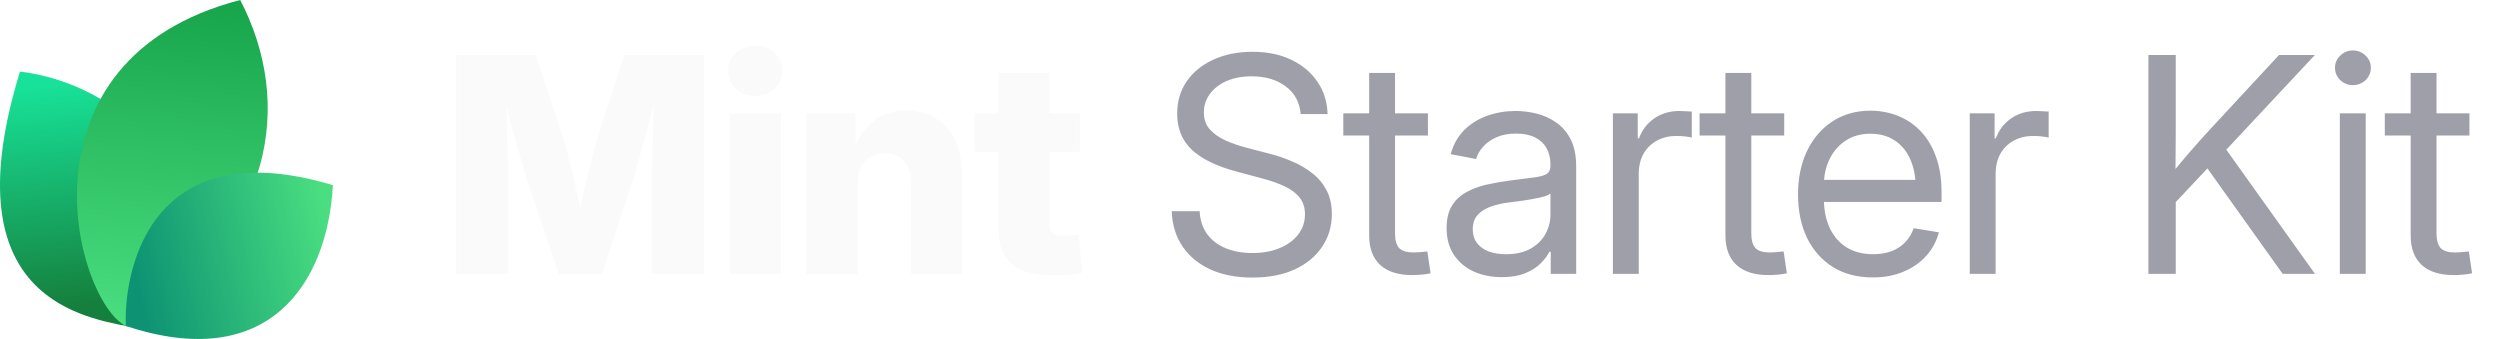
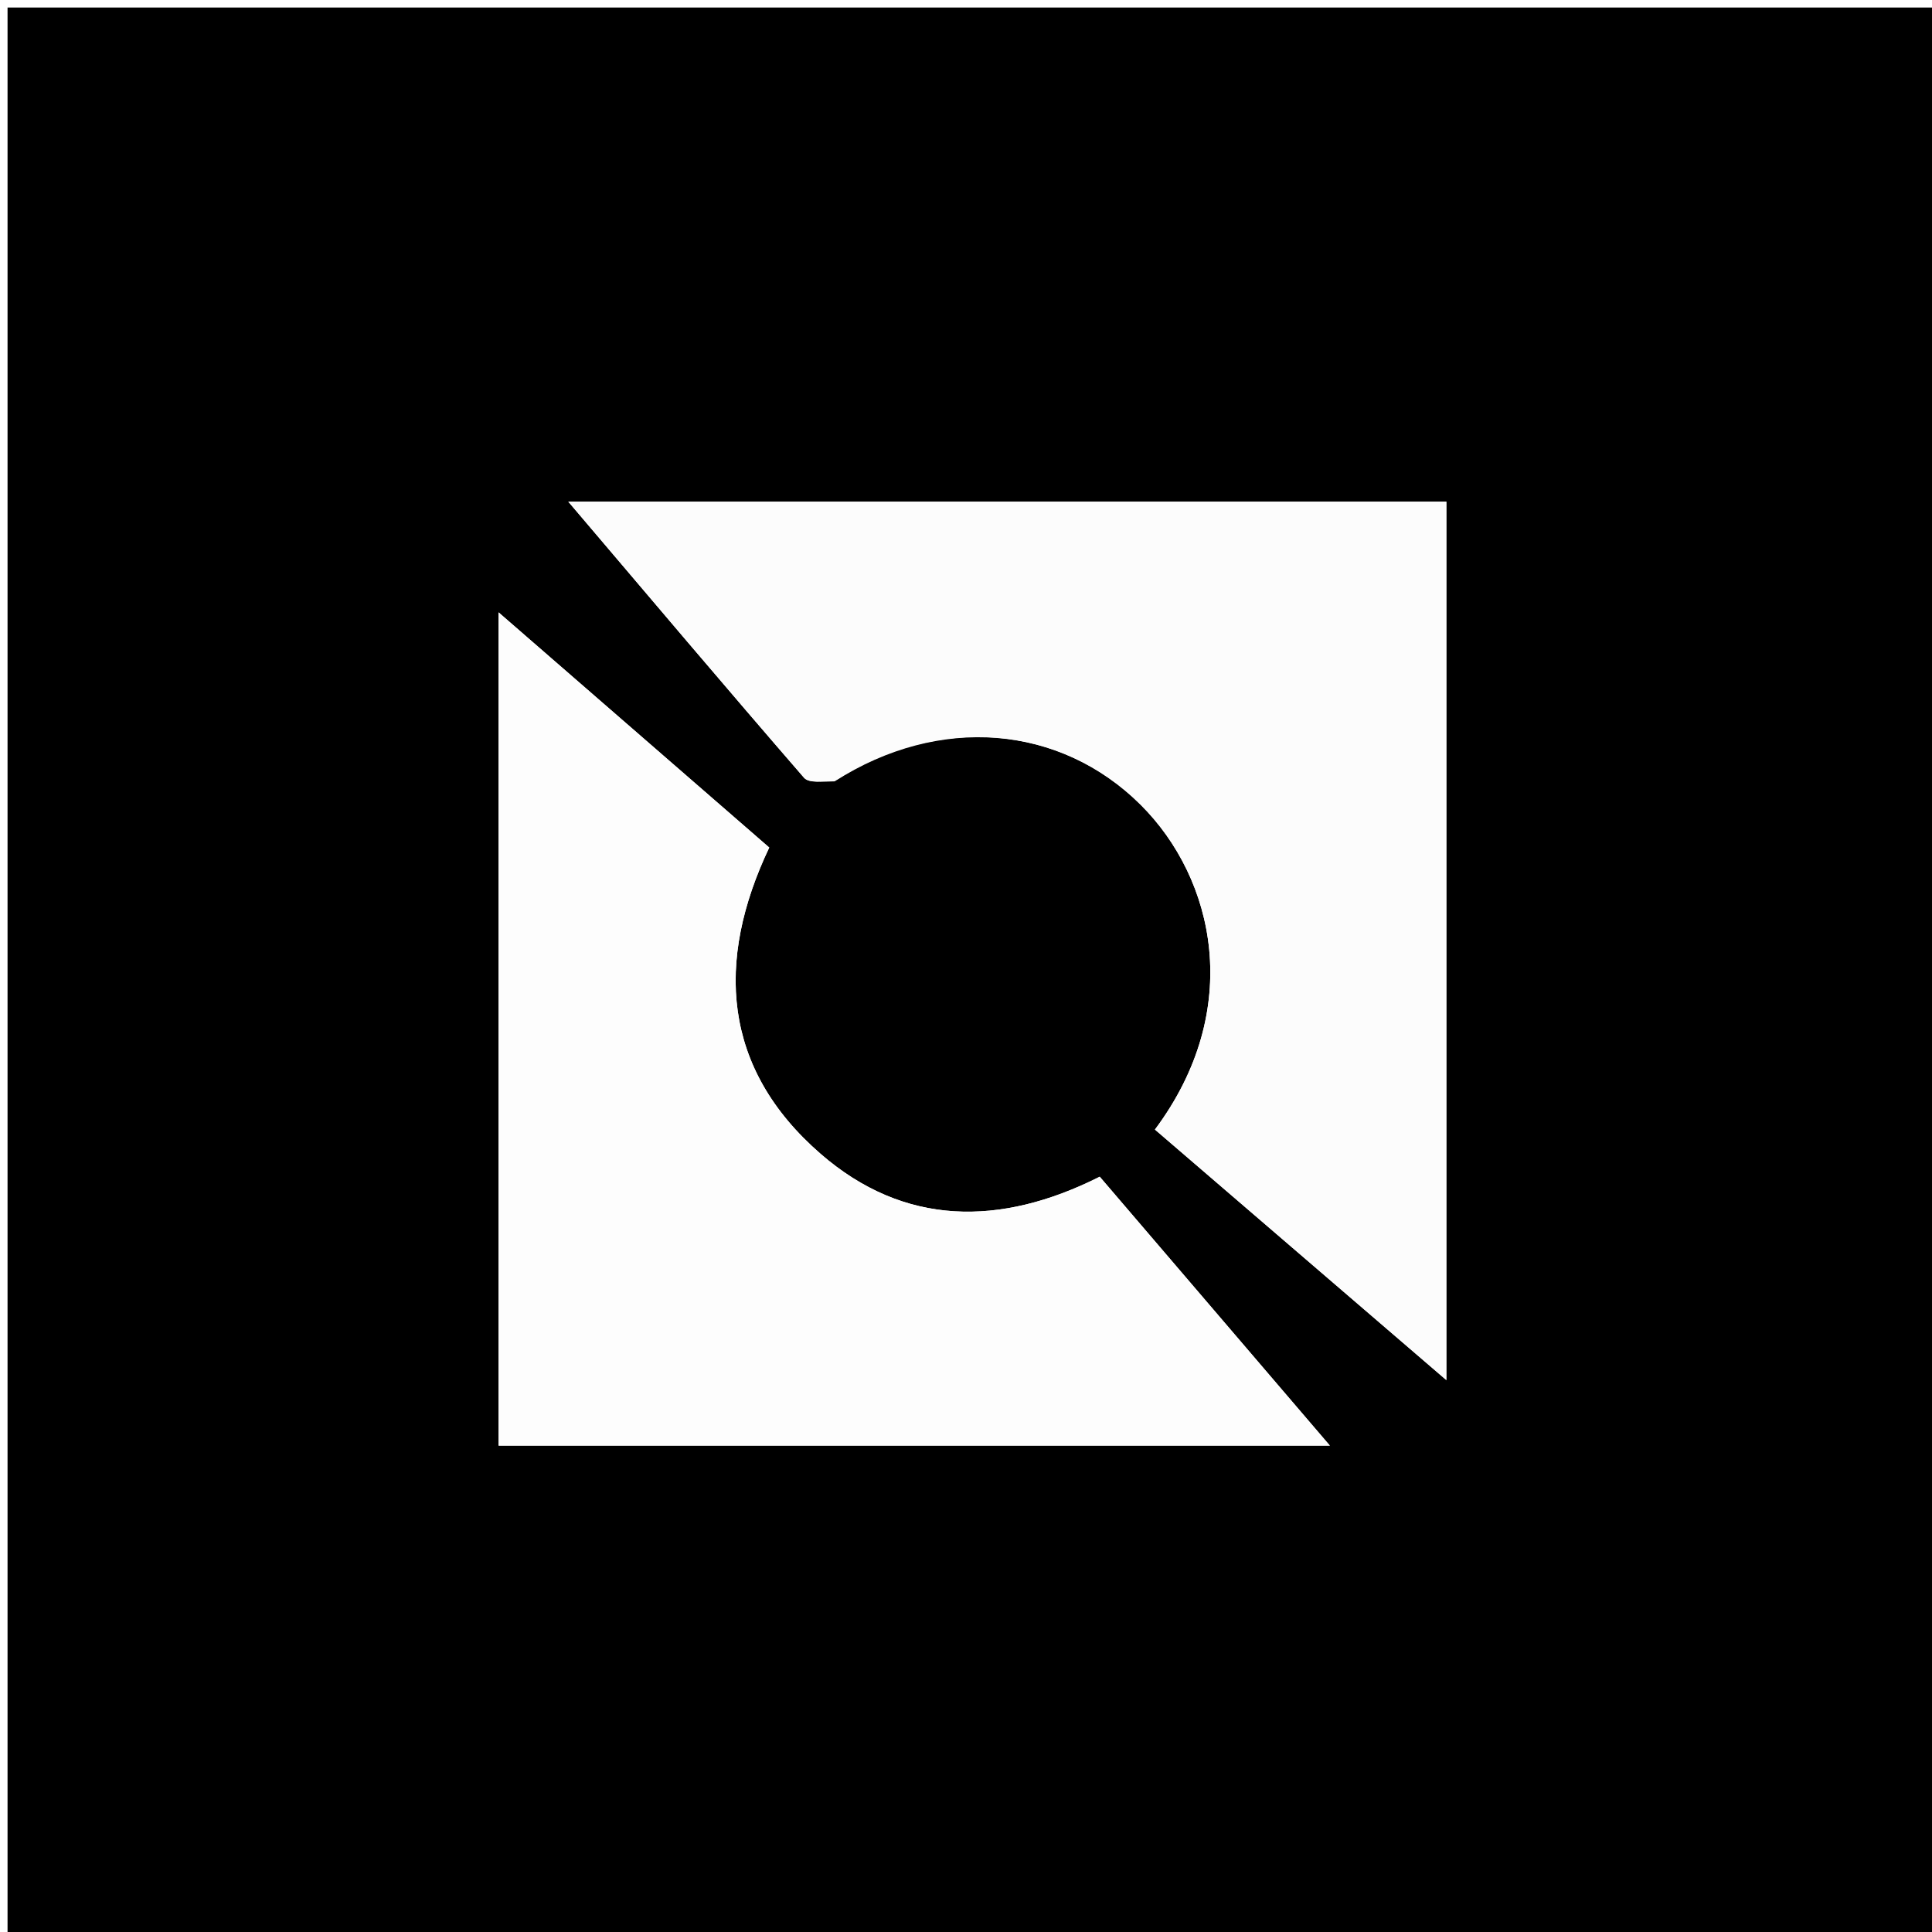
- <svg xmlns="http://www.w3.org/2000/svg" width="177" height="24" viewBox="0 0 177 24" fill="none">
-   <path d="M9.061 23.108C5.268 22.377 -3.391 20.627 1.417 5.064C9.634 6.099 16.973 14.064 9.061 23.108Z" fill="url(#paint0_linear_17557_2145)" />
-   <path d="M8.919 23.094C5.276 21.222 0.784 4.209 17.007 0C20.757 7.193 19.621 16.545 8.919 23.094Z" fill="url(#paint1_linear_17557_2145)" />
-   <path d="M8.914 23.079C8.735 19.882 10.159 9.085 23.57 13.111C23.181 20.123 18.984 26.418 8.914 23.079Z" fill="url(#paint2_linear_17557_2145)" />
-   <path d="M32.301 19.392V3.894H37.938L39.925 9.948C40.036 10.315 40.164 10.787 40.31 11.362C40.462 11.938 40.611 12.552 40.757 13.204C40.91 13.855 41.048 14.483 41.173 15.086C41.305 15.682 41.412 16.192 41.495 16.615H40.695C40.771 16.192 40.871 15.682 40.996 15.086C41.128 14.49 41.267 13.866 41.412 13.214C41.565 12.562 41.714 11.948 41.86 11.373C42.005 10.79 42.133 10.315 42.244 9.948L44.2 3.894H49.848V19.392H46.166V12.704C46.166 12.357 46.173 11.917 46.187 11.383C46.2 10.849 46.214 10.27 46.228 9.646C46.249 9.022 46.266 8.391 46.28 7.753C46.301 7.115 46.311 6.519 46.311 5.964H46.623C46.485 6.561 46.332 7.181 46.166 7.826C45.999 8.471 45.833 9.102 45.666 9.719C45.507 10.336 45.351 10.901 45.198 11.414C45.053 11.928 44.928 12.357 44.824 12.704L42.608 19.392H39.561L37.314 12.704C37.203 12.357 37.072 11.928 36.919 11.414C36.773 10.901 36.614 10.34 36.441 9.729C36.274 9.112 36.104 8.481 35.931 7.836C35.764 7.192 35.608 6.567 35.463 5.964H35.827C35.834 6.512 35.844 7.105 35.858 7.743C35.872 8.374 35.886 9.005 35.9 9.636C35.92 10.26 35.938 10.839 35.952 11.373C35.965 11.907 35.972 12.351 35.972 12.704V19.392H32.301ZM51.668 19.392V8.024H55.288V19.392H51.668ZM53.468 6.786C52.927 6.786 52.473 6.616 52.105 6.276C51.738 5.93 51.554 5.507 51.554 5.007C51.554 4.508 51.738 4.088 52.105 3.749C52.473 3.409 52.927 3.239 53.468 3.239C54.009 3.239 54.463 3.409 54.83 3.749C55.198 4.082 55.382 4.501 55.382 5.007C55.382 5.507 55.198 5.93 54.83 6.276C54.463 6.616 54.009 6.786 53.468 6.786ZM60.708 13.027V19.392H57.088V8.024H60.551L60.593 10.967H60.281C60.593 10.024 61.061 9.268 61.685 8.7C62.309 8.124 63.138 7.836 64.171 7.836C64.975 7.836 65.672 8.017 66.262 8.377C66.851 8.731 67.302 9.234 67.614 9.885C67.933 10.537 68.092 11.307 68.092 12.194V19.392H64.483V12.912C64.483 12.26 64.32 11.754 63.994 11.394C63.675 11.033 63.221 10.853 62.632 10.853C62.25 10.853 61.914 10.936 61.623 11.102C61.332 11.269 61.106 11.515 60.947 11.841C60.787 12.16 60.708 12.555 60.708 13.027ZM76.456 8.024V10.749H69.008V8.024H76.456ZM70.683 5.163H74.292V15.783C74.292 16.102 74.361 16.334 74.5 16.48C74.646 16.625 74.899 16.698 75.259 16.698C75.405 16.698 75.596 16.688 75.831 16.667C76.074 16.646 76.251 16.629 76.362 16.615L76.632 19.309C76.313 19.378 75.963 19.427 75.582 19.455C75.207 19.482 74.836 19.496 74.469 19.496C73.2 19.496 72.25 19.222 71.619 18.674C70.995 18.127 70.683 17.308 70.683 16.22V5.163Z" fill="#FAFAFA" />
-   <path d="M88.667 19.652C87.523 19.652 86.528 19.458 85.682 19.07C84.843 18.681 84.188 18.137 83.716 17.437C83.245 16.736 82.992 15.908 82.957 14.951H84.933C84.968 15.596 85.148 16.14 85.474 16.584C85.8 17.021 86.24 17.354 86.795 17.582C87.35 17.804 87.974 17.915 88.667 17.915C89.388 17.915 90.026 17.801 90.581 17.572C91.143 17.343 91.583 17.024 91.902 16.615C92.228 16.199 92.391 15.717 92.391 15.169C92.391 14.698 92.266 14.306 92.017 13.994C91.767 13.675 91.413 13.408 90.956 13.193C90.498 12.978 89.954 12.787 89.323 12.621L87.502 12.132C86.123 11.765 85.082 11.255 84.382 10.603C83.689 9.944 83.342 9.095 83.342 8.055C83.342 7.174 83.571 6.404 84.028 5.746C84.486 5.087 85.117 4.577 85.921 4.217C86.726 3.849 87.645 3.666 88.678 3.666C89.718 3.666 90.63 3.853 91.413 4.227C92.204 4.602 92.824 5.122 93.275 5.787C93.726 6.446 93.965 7.209 93.993 8.076H92.089C92.013 7.23 91.656 6.574 91.018 6.11C90.387 5.638 89.586 5.403 88.615 5.403C87.95 5.403 87.36 5.513 86.847 5.735C86.341 5.957 85.946 6.262 85.661 6.651C85.377 7.032 85.235 7.469 85.235 7.961C85.235 8.447 85.377 8.849 85.661 9.168C85.946 9.48 86.317 9.74 86.774 9.948C87.232 10.149 87.724 10.319 88.251 10.457L89.884 10.884C90.439 11.023 90.977 11.206 91.496 11.435C92.023 11.657 92.495 11.934 92.911 12.267C93.334 12.593 93.67 12.995 93.92 13.474C94.17 13.945 94.294 14.504 94.294 15.149C94.294 16.015 94.066 16.788 93.608 17.468C93.157 18.148 92.512 18.681 91.673 19.07C90.834 19.458 89.832 19.652 88.667 19.652ZM101.097 8.024V9.594H95.106V8.024H101.097ZM96.937 5.163H98.767V16.521C98.767 17 98.865 17.347 99.059 17.562C99.26 17.77 99.6 17.874 100.078 17.874C100.21 17.874 100.366 17.867 100.546 17.853C100.733 17.832 100.903 17.815 101.056 17.801L101.285 19.351C101.097 19.392 100.886 19.423 100.65 19.444C100.414 19.465 100.189 19.475 99.974 19.475C98.996 19.475 98.244 19.236 97.717 18.758C97.197 18.272 96.937 17.579 96.937 16.677V5.163ZM106.33 19.621C105.595 19.621 104.932 19.489 104.343 19.226C103.754 18.955 103.285 18.564 102.939 18.05C102.592 17.53 102.419 16.896 102.419 16.147C102.419 15.495 102.547 14.965 102.804 14.556C103.06 14.146 103.403 13.828 103.833 13.599C104.263 13.363 104.742 13.186 105.269 13.068C105.796 12.95 106.333 12.857 106.881 12.787C107.574 12.69 108.132 12.617 108.555 12.569C108.978 12.52 109.287 12.441 109.481 12.33C109.675 12.212 109.772 12.014 109.772 11.737V11.654C109.772 11.203 109.679 10.815 109.492 10.489C109.311 10.163 109.041 9.91 108.68 9.729C108.32 9.549 107.872 9.459 107.338 9.459C106.805 9.459 106.34 9.546 105.945 9.719C105.556 9.892 105.241 10.118 104.998 10.395C104.755 10.665 104.593 10.953 104.509 11.258L102.71 10.915C102.897 10.222 103.22 9.65 103.677 9.199C104.135 8.748 104.679 8.412 105.31 8.19C105.941 7.968 106.607 7.857 107.307 7.857C107.8 7.857 108.295 7.92 108.795 8.044C109.301 8.169 109.765 8.381 110.188 8.679C110.611 8.97 110.951 9.369 111.208 9.875C111.464 10.374 111.593 11.005 111.593 11.768V19.392H109.793V17.822H109.7C109.568 18.085 109.363 18.359 109.086 18.643C108.809 18.921 108.444 19.153 107.994 19.34C107.543 19.527 106.988 19.621 106.33 19.621ZM106.621 17.998C107.321 17.998 107.904 17.867 108.368 17.603C108.84 17.333 109.19 16.986 109.419 16.563C109.654 16.133 109.772 15.682 109.772 15.211V13.692C109.703 13.769 109.554 13.841 109.325 13.911C109.096 13.973 108.829 14.032 108.524 14.088C108.226 14.143 107.921 14.192 107.609 14.233C107.304 14.275 107.033 14.309 106.798 14.337C106.354 14.393 105.938 14.49 105.549 14.628C105.168 14.76 104.86 14.954 104.624 15.211C104.388 15.467 104.27 15.811 104.27 16.241C104.27 16.615 104.367 16.934 104.561 17.198C104.762 17.461 105.04 17.662 105.393 17.801C105.747 17.933 106.156 17.998 106.621 17.998ZM114.193 19.392V8.024H115.951V9.792H116.045C116.253 9.209 116.61 8.741 117.116 8.388C117.622 8.034 118.219 7.857 118.905 7.857C119.058 7.857 119.217 7.864 119.384 7.878C119.55 7.885 119.682 7.892 119.779 7.899V9.74C119.716 9.719 119.578 9.695 119.363 9.667C119.155 9.639 118.922 9.625 118.666 9.625C118.174 9.625 117.726 9.733 117.324 9.948C116.922 10.163 116.603 10.471 116.367 10.874C116.138 11.276 116.024 11.758 116.024 12.319V19.392H114.193ZM126.322 8.024V9.594H120.33V8.024H126.322ZM122.161 5.163H123.992V16.521C123.992 17 124.089 17.347 124.283 17.562C124.484 17.77 124.824 17.874 125.302 17.874C125.434 17.874 125.59 17.867 125.77 17.853C125.958 17.832 126.127 17.815 126.28 17.801L126.509 19.351C126.322 19.392 126.11 19.423 125.874 19.444C125.639 19.465 125.413 19.475 125.198 19.475C124.221 19.475 123.468 19.236 122.941 18.758C122.421 18.272 122.161 17.579 122.161 16.677V5.163ZM132.604 19.642C131.502 19.642 130.555 19.396 129.765 18.903C128.974 18.404 128.364 17.714 127.934 16.834C127.511 15.946 127.3 14.927 127.3 13.775C127.3 12.611 127.511 11.584 127.934 10.697C128.364 9.802 128.964 9.102 129.734 8.596C130.51 8.089 131.408 7.836 132.428 7.836C133.1 7.836 133.738 7.954 134.341 8.19C134.952 8.426 135.489 8.783 135.954 9.261C136.425 9.74 136.793 10.343 137.056 11.071C137.327 11.792 137.462 12.645 137.462 13.63V14.296H128.433V12.735H136.463L135.631 13.297C135.631 12.541 135.506 11.876 135.257 11.3C135.007 10.725 134.643 10.277 134.165 9.958C133.686 9.632 133.107 9.469 132.428 9.469C131.748 9.469 131.162 9.632 130.67 9.958C130.177 10.284 129.796 10.725 129.526 11.279C129.262 11.827 129.13 12.441 129.13 13.12V14.046C129.13 14.864 129.273 15.572 129.557 16.168C129.841 16.757 130.243 17.211 130.763 17.53C131.283 17.842 131.901 17.998 132.615 17.998C133.093 17.998 133.523 17.929 133.905 17.79C134.293 17.645 134.619 17.433 134.882 17.156C135.153 16.879 135.354 16.546 135.486 16.157L137.275 16.449C137.108 17.08 136.81 17.634 136.38 18.113C135.95 18.591 135.413 18.966 134.768 19.236C134.123 19.507 133.402 19.642 132.604 19.642ZM139.459 19.392V8.024H141.217V9.792H141.311C141.519 9.209 141.876 8.741 142.382 8.388C142.888 8.034 143.485 7.857 144.171 7.857C144.324 7.857 144.483 7.864 144.649 7.878C144.816 7.885 144.948 7.892 145.045 7.899V9.74C144.982 9.719 144.844 9.695 144.629 9.667C144.421 9.639 144.188 9.625 143.932 9.625C143.439 9.625 142.992 9.733 142.59 9.948C142.188 10.163 141.869 10.471 141.633 10.874C141.404 11.276 141.29 11.758 141.29 12.319V19.392H139.459ZM153.429 14.961V12.715C153.783 12.257 154.136 11.82 154.49 11.404C154.844 10.981 155.204 10.565 155.572 10.156C155.939 9.74 156.314 9.327 156.695 8.918L161.355 3.894H163.893L157.277 10.967H157.184L153.429 14.961ZM152.108 19.392V3.894H154.043V9.241L154.022 12.559L154.043 13.505V19.392H152.108ZM161.615 19.392L155.967 11.477L157.173 9.969L163.903 19.392H161.615ZM165.661 19.392V8.024H167.492V19.392H165.661ZM166.587 6.027C166.24 6.027 165.942 5.909 165.692 5.673C165.443 5.43 165.318 5.139 165.318 4.799C165.318 4.459 165.443 4.172 165.692 3.936C165.942 3.693 166.24 3.572 166.587 3.572C166.934 3.572 167.232 3.693 167.482 3.936C167.731 4.172 167.856 4.459 167.856 4.799C167.856 5.139 167.731 5.43 167.482 5.673C167.232 5.909 166.934 6.027 166.587 6.027ZM174.836 8.024V9.594H168.844V8.024H174.836ZM170.675 5.163H172.506V16.521C172.506 17 172.603 17.347 172.797 17.562C172.998 17.77 173.338 17.874 173.816 17.874C173.948 17.874 174.104 17.867 174.284 17.853C174.472 17.832 174.641 17.815 174.794 17.801L175.023 19.351C174.836 19.392 174.624 19.423 174.388 19.444C174.153 19.465 173.927 19.475 173.712 19.475C172.735 19.475 171.982 19.236 171.455 18.758C170.935 18.272 170.675 17.579 170.675 16.677V5.163Z" fill="#9F9FA9" />
-   <defs>
-     <linearGradient id="paint0_linear_17557_2145" x1="3.776" y1="5.916" x2="5.232" y2="21.559" gradientUnits="userSpaceOnUse">
-       <stop stop-color="#18E299" />
-       <stop offset="1" stop-color="#15803D" />
-     </linearGradient>
-     <linearGradient id="paint1_linear_17557_2145" x1="12.171" y1="-0.718" x2="10.19" y2="22.983" gradientUnits="userSpaceOnUse">
-       <stop stop-color="#16A34A" />
-       <stop offset="1" stop-color="#4ADE80" />
-     </linearGradient>
-     <linearGradient id="paint2_linear_17557_2145" x1="23.133" y1="15.353" x2="9.338" y2="18.52" gradientUnits="userSpaceOnUse">
-       <stop stop-color="#4ADE80" />
-       <stop offset="1" stop-color="#0D9373" />
-     </linearGradient>
-   </defs>
+ <svg xmlns="http://www.w3.org/2000/svg" version="1.1" id="Layer_1" x="0px" y="0px" width="100%" viewBox="0 0 256 256" enable-background="new 0 0 256 256" xml:space="preserve">
+   <path fill="#000000" opacity="1" stroke="none" d=" M122,257   C81.333,257 41.167,257 1,257   C1,171.667 1,86.333 1,1   C86.333,1 171.667,1 257,1   C257,86.333 257,171.667 257,257   C212.167,257 167.333,257 122,257  M110.882,103.306   C124.446,94.668 140.488,96.024 151.155,106.651   C160.96,116.419 164.915,133.756 153.034,149.673   C165.776,160.627 178.534,171.595 191.65,182.871   C191.65,143.514 191.65,104.962 191.65,66.473   C152.898,66.473 114.431,66.473 75.303,66.473   C86.005,79.065 96.194,91.123 106.534,103.05   C107.191,103.808 109.022,103.547 110.882,103.306  M66.067,147.5   C66.067,162.239 66.067,176.978 66.067,191.551   C103.05,191.551 139.348,191.551 176.215,191.551   C165.747,179.32 155.711,167.594 145.721,155.921   C132.537,162.558 119.805,162.509 108.725,152.882   C95.702,141.565 94.768,127.368 101.929,112.304   C90.088,102.015 78.491,91.939 66.067,81.144   C66.067,103.709 66.067,125.104 66.067,147.5  z" />
+   <path fill="#FCFCFC" opacity="1" stroke="none" d=" M110.595,103.533   C109.022,103.547 107.191,103.808 106.534,103.05   C96.194,91.123 86.005,79.065 75.303,66.473   C114.431,66.473 152.898,66.473 191.65,66.473   C191.65,104.962 191.65,143.514 191.65,182.871   C178.534,171.595 165.776,160.627 153.034,149.673   C164.915,133.756 160.96,116.419 151.155,106.651   C140.488,96.024 124.446,94.668 110.595,103.533  z" />
+   <path fill="#FDFDFD" opacity="1" stroke="none" d=" M66.067,147   C66.067,125.104 66.067,103.709 66.067,81.144   C78.491,91.939 90.088,102.015 101.929,112.304   C94.768,127.368 95.702,141.565 108.725,152.882   C119.805,162.509 132.537,162.558 145.721,155.921   C155.711,167.594 165.747,179.32 176.215,191.551   C139.348,191.551 103.05,191.551 66.067,191.551   C66.067,176.978 66.067,162.239 66.067,147  z" />
</svg>
